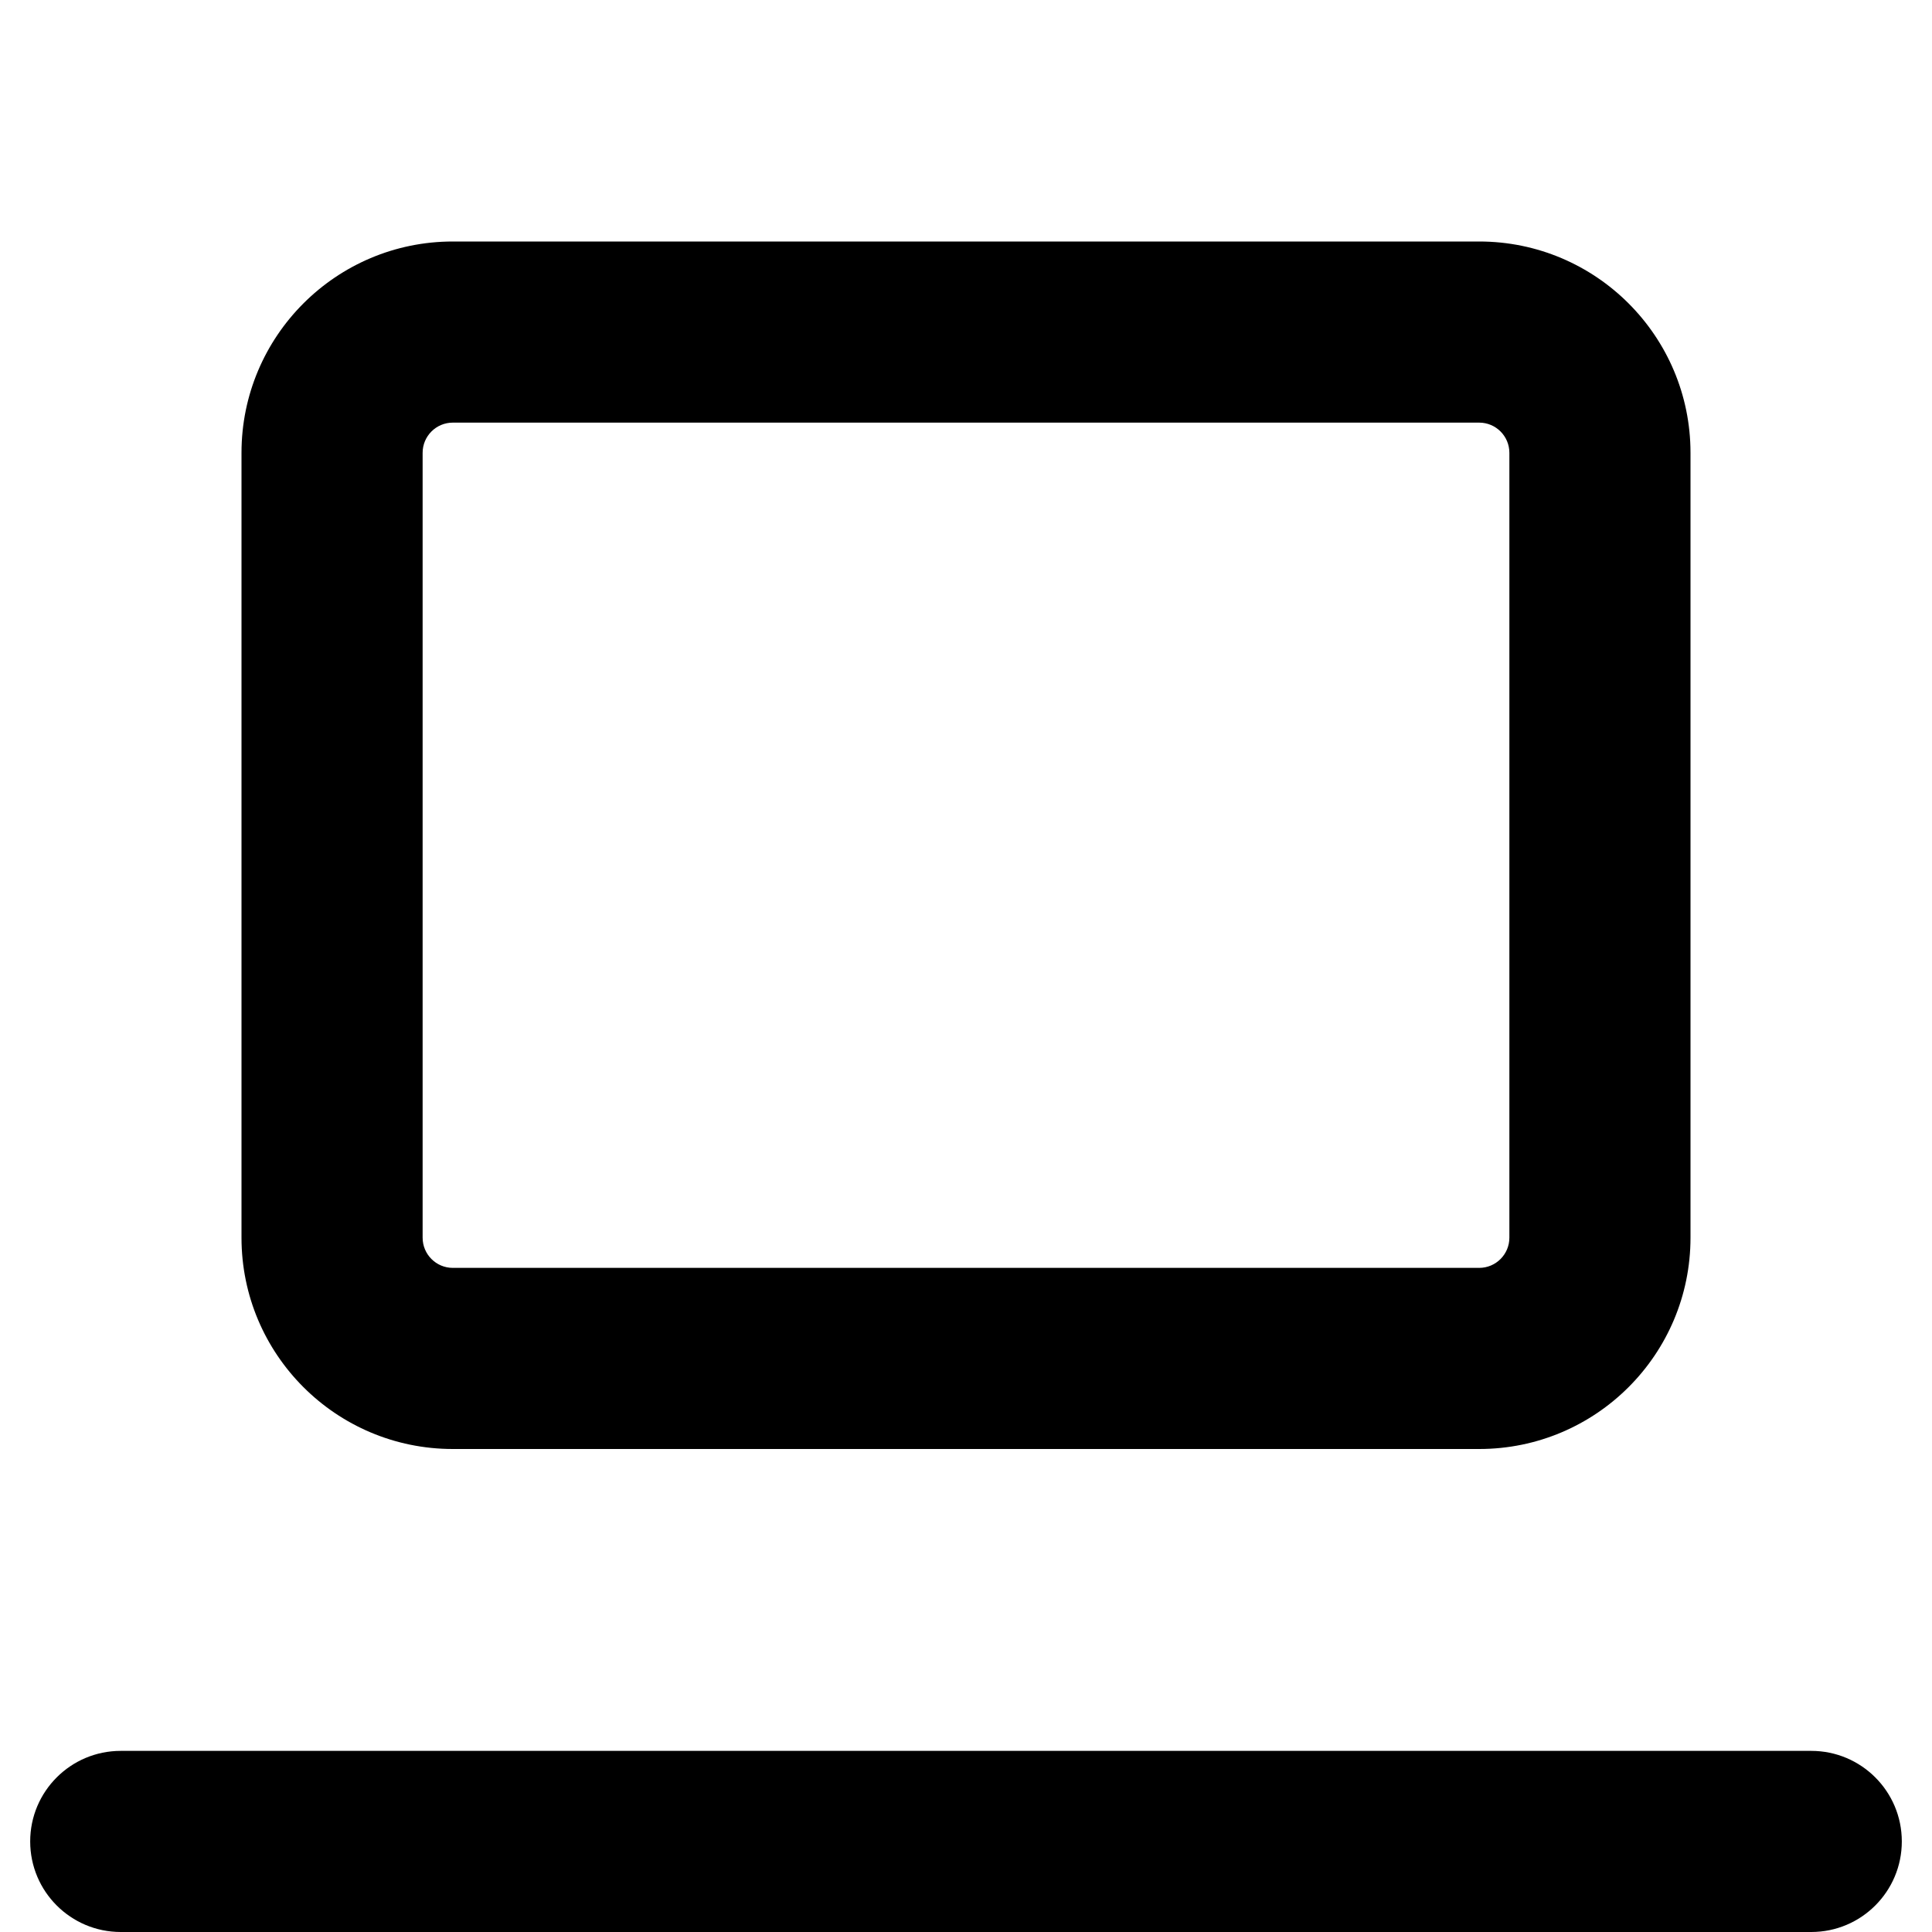
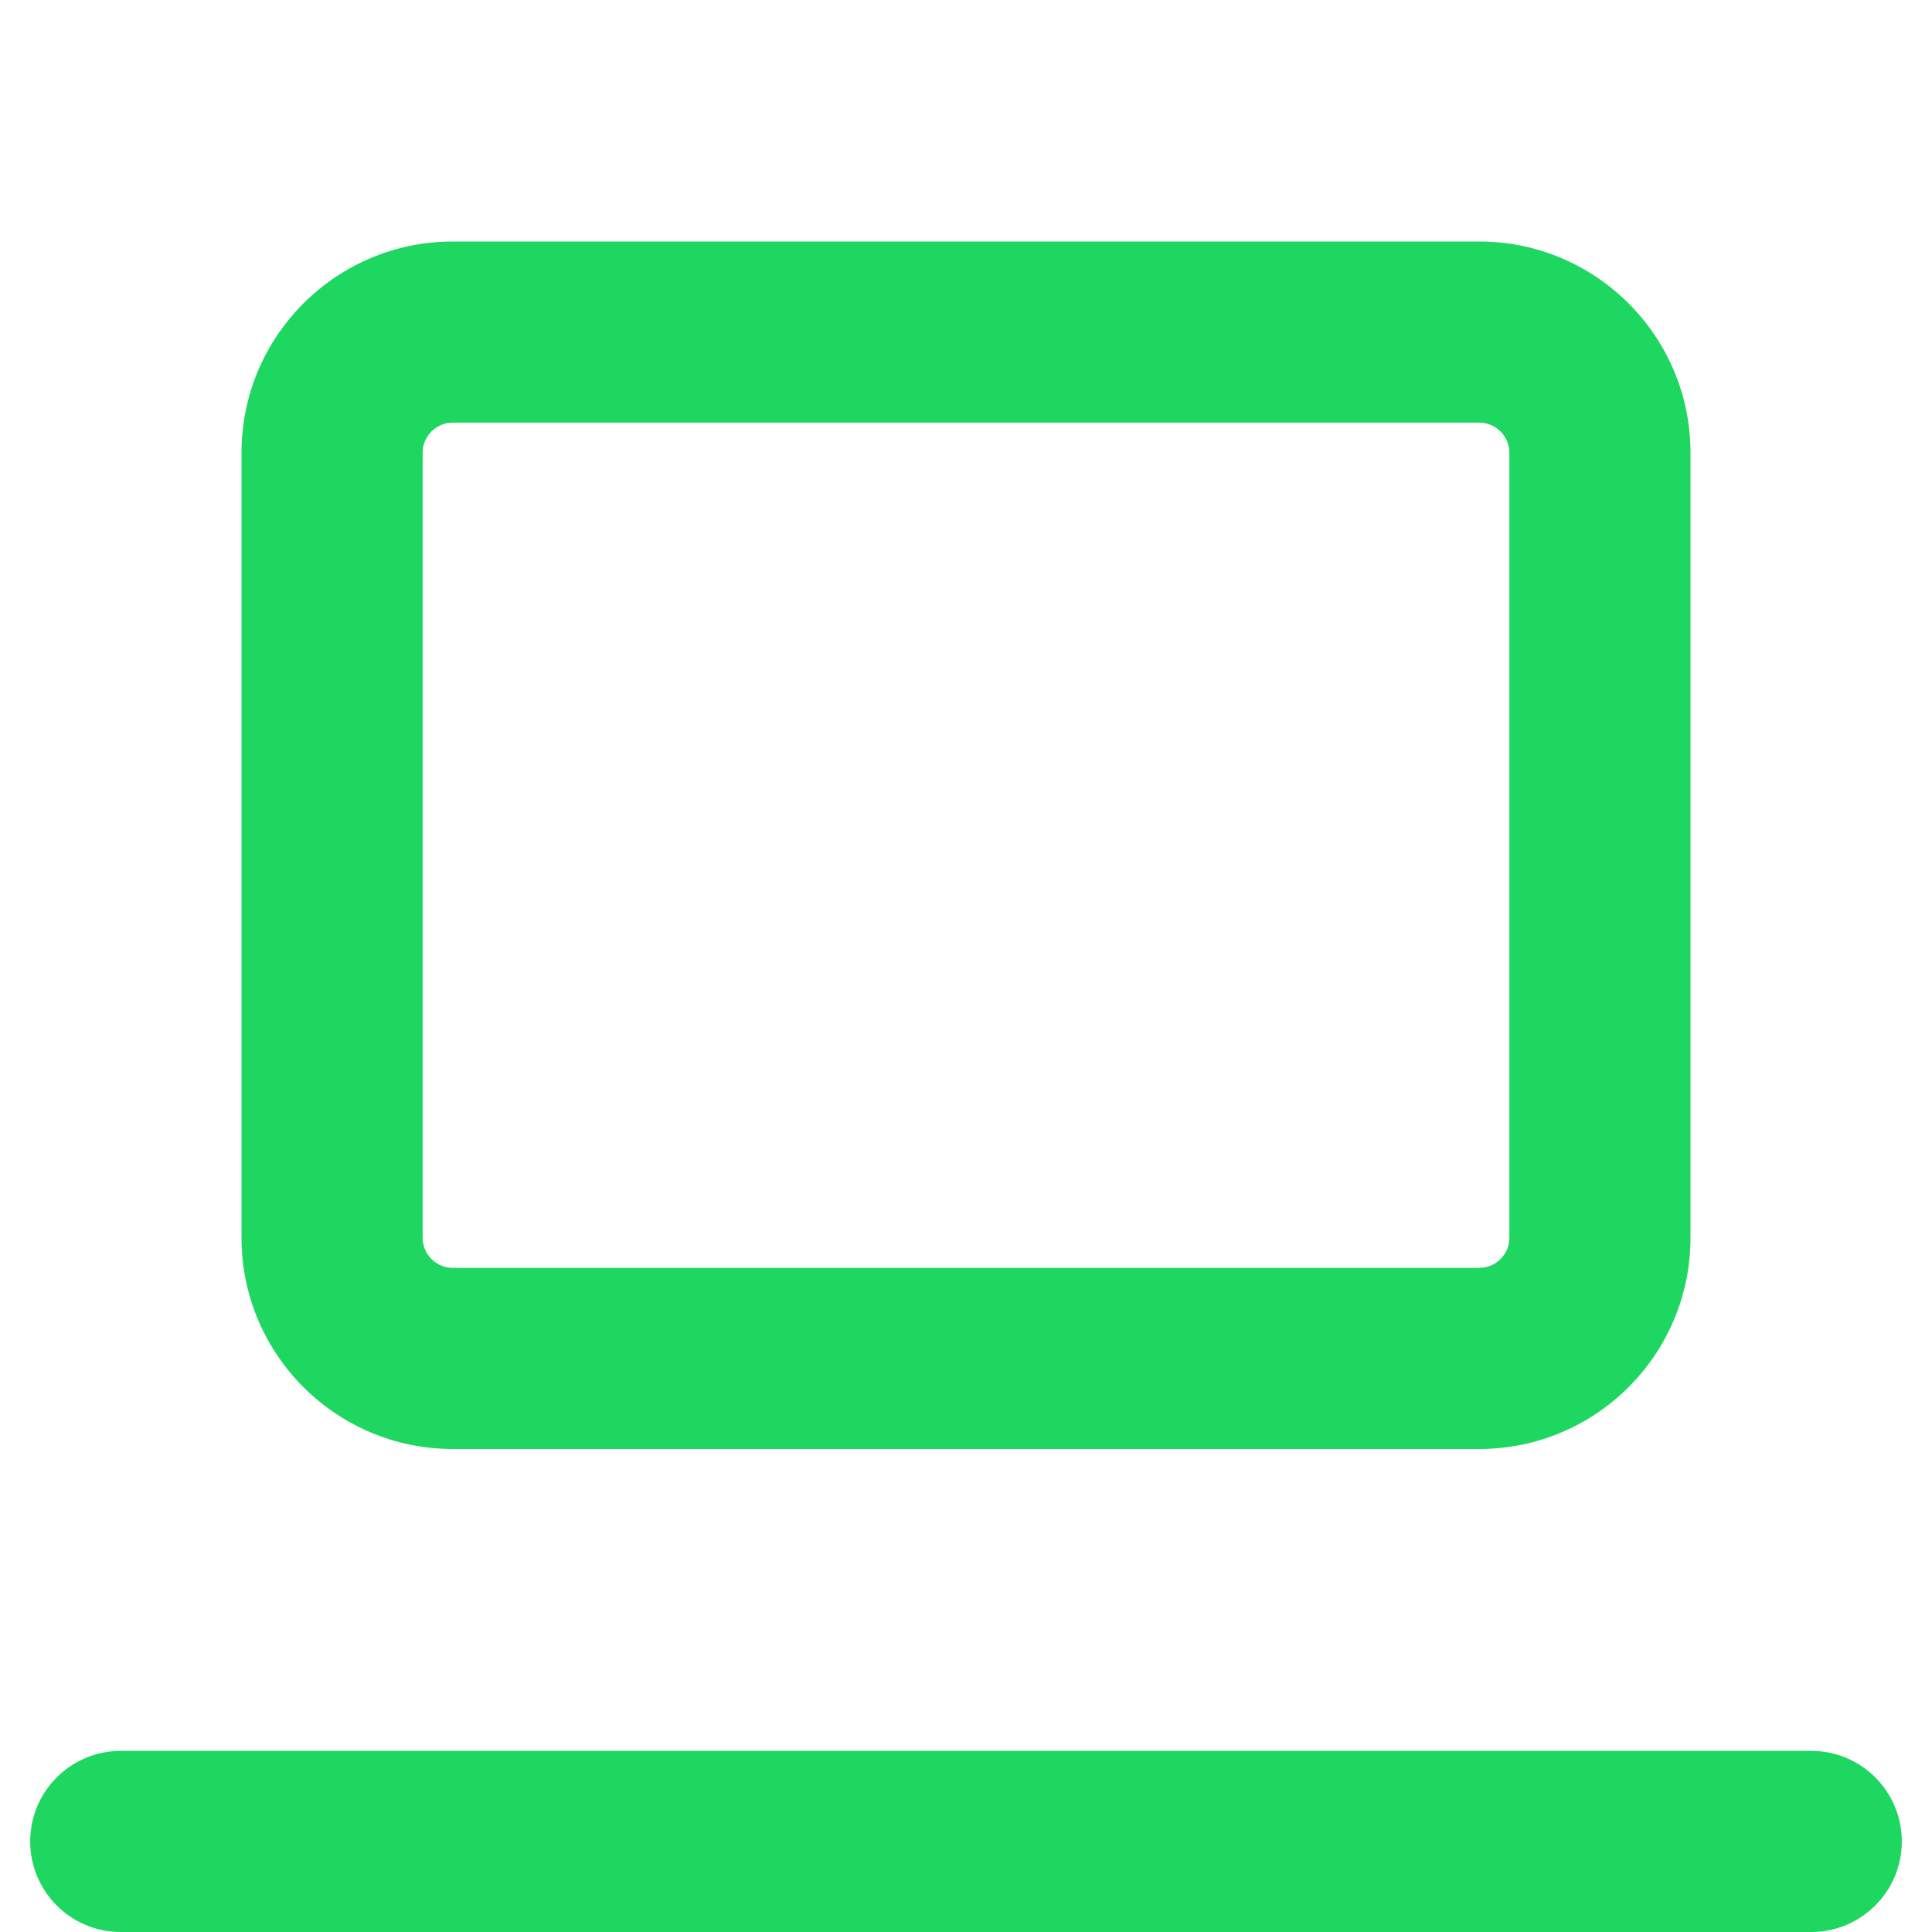
<svg xmlns="http://www.w3.org/2000/svg" data-encore-id="icon" role="presentation" aria-hidden="true" class="Svg-sc-ytk21e-0 dYnaPI" viewBox="0 0 16 16">
-   <path d="M2 3.75C2 2.784 2.784 2 3.75 2h8.5c.966 0 1.75.784 1.75 1.75v6.5A1.75 1.75 0 0 1 12.25 12h-8.5A1.75 1.75 0 0 1 2 10.25v-6.5zm1.75-.25a.25.25 0 0 0-.25.25v6.5c0 .138.112.25.25.25h8.5a.25.25 0 0 0 .25-.25v-6.5a.25.25 0 0 0-.25-.25h-8.5zM.25 15.25A.75.75 0 0 1 1 14.5h14a.75.75 0 0 1 0 1.5H1a.75.75 0 0 1-.75-.75z" />
+   <path d="M2 3.75C2 2.784 2.784 2 3.75 2h8.5c.966 0 1.75.784 1.75 1.75v6.5A1.75 1.75 0 0 1 12.25 12h-8.5A1.75 1.75 0 0 1 2 10.25v-6.5zm1.75-.25a.25.25 0 0 0-.25.25v6.5c0 .138.112.25.25.25h8.5a.25.25 0 0 0 .25-.25v-6.5a.25.25 0 0 0-.25-.25h-8.5zM.25 15.25A.75.75 0 0 1 1 14.5h14a.75.75 0 0 1 0 1.5H1a.75.75 0 0 1-.75-.75z" fill="#1ed760" />
</svg>
